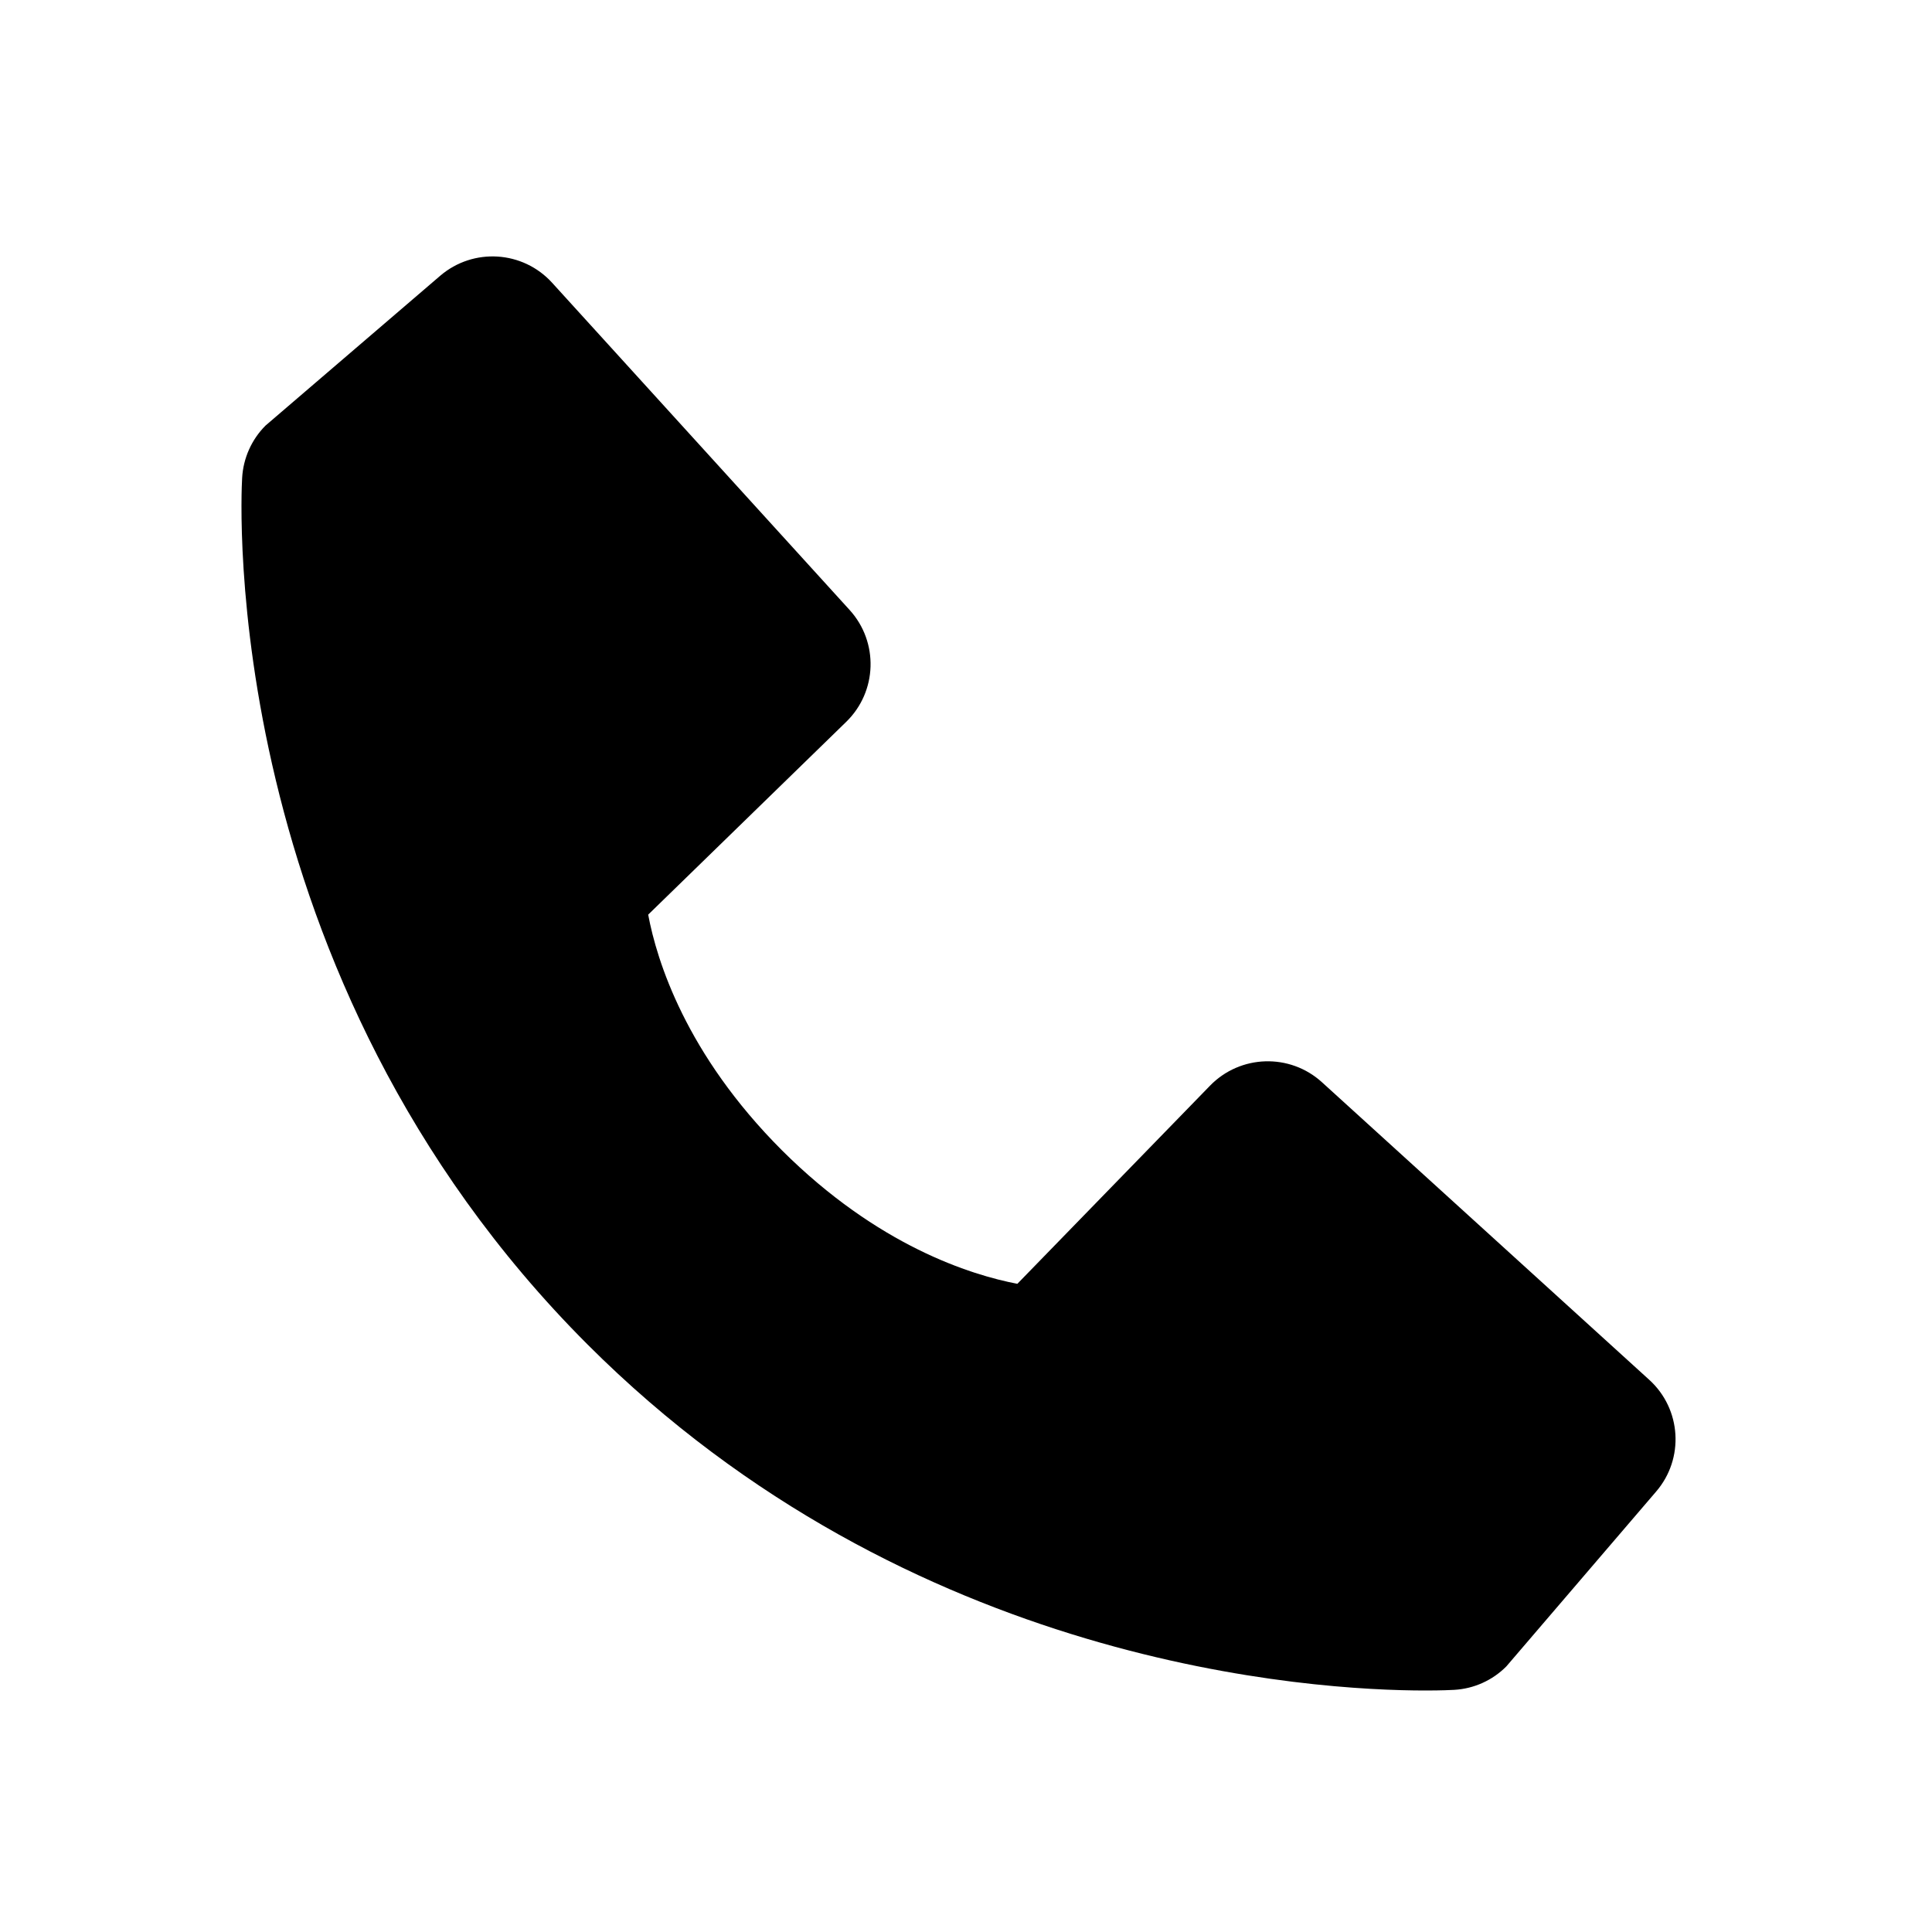
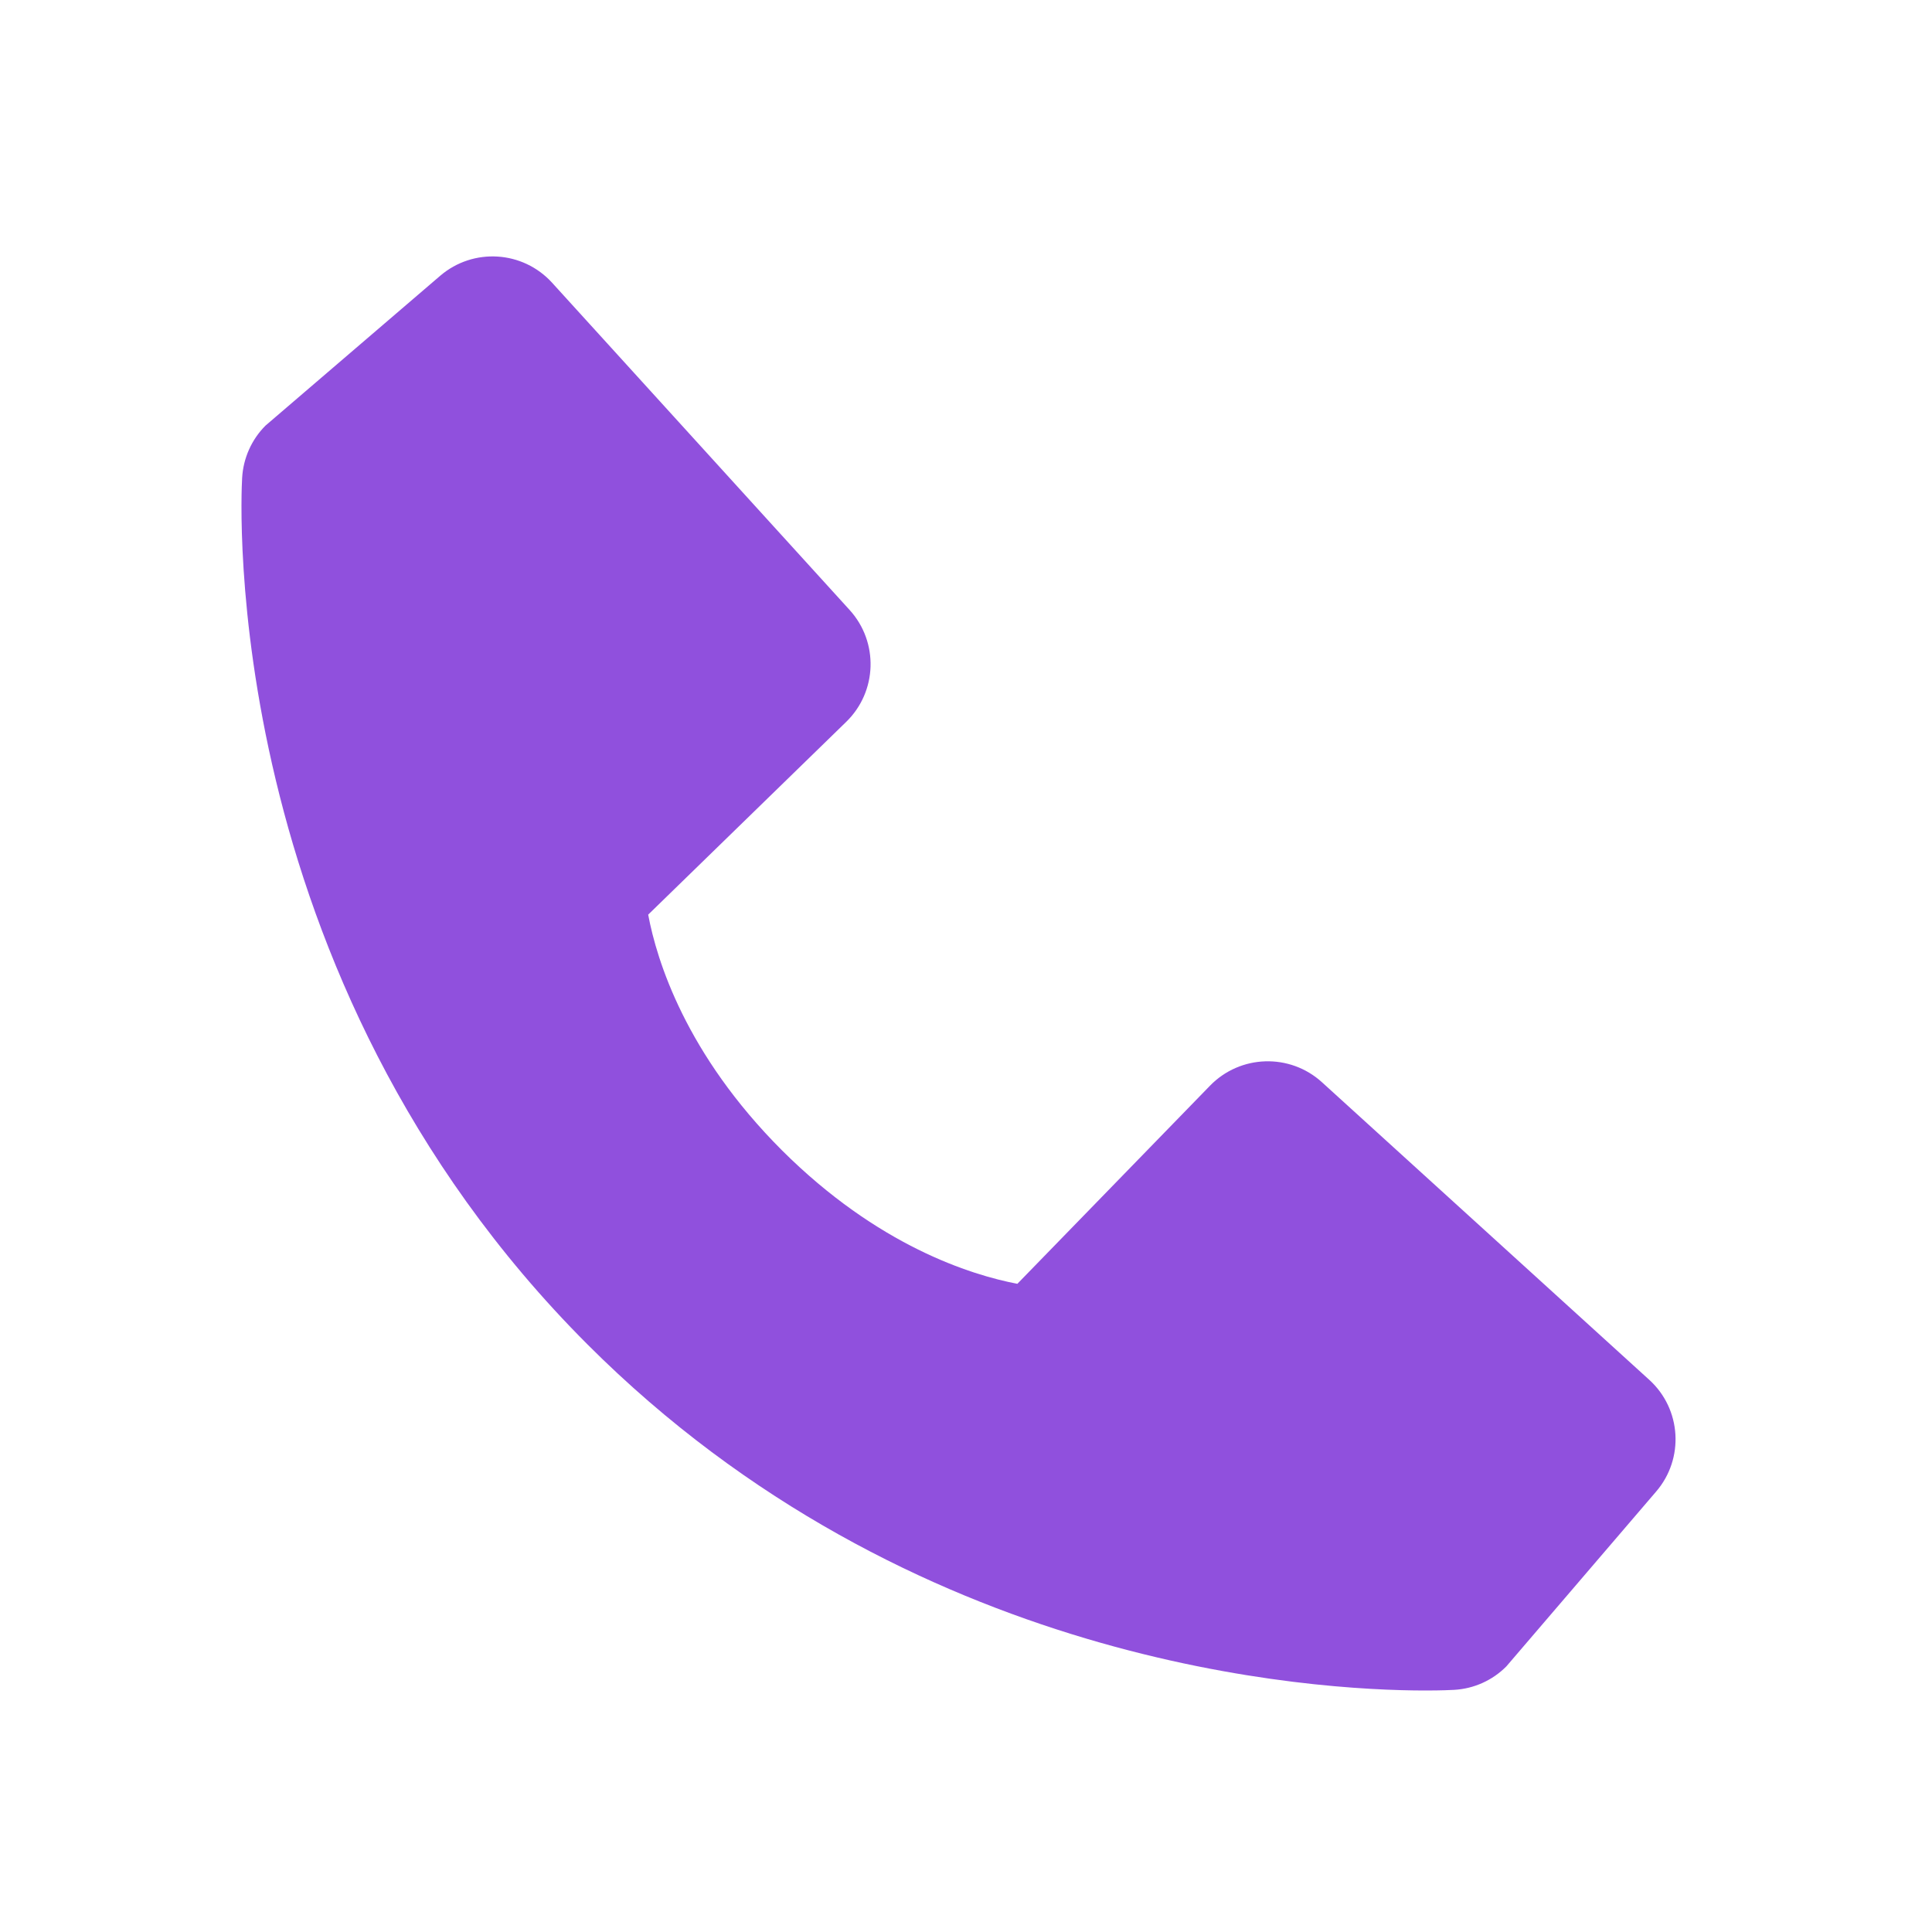
- <svg xmlns="http://www.w3.org/2000/svg" width="24" height="24" viewBox="0 0 24 24" style="fill: rgb(0, 0, 0); --darkreader-inline-fill: #e8e6e3;" data-darkreader-inline-fill="">
+ <svg xmlns="http://www.w3.org/2000/svg" width="24" height="24" viewBox="0 0 24 24" style="fill: #9050dd; --darkreader-inline-fill: #e8e6e3;" data-darkreader-inline-fill="">
  <path d="m20.487 17.14-4.065-3.696a1.001 1.001 0 0 0-1.391.043l-2.393 2.461c-.576-.11-1.734-.471-2.926-1.66-1.192-1.193-1.553-2.354-1.66-2.926l2.459-2.394a1 1 0 0 0 .043-1.391L6.859 3.513a1 1 0 0 0-1.391-.087l-2.17 1.861a1 1 0 0 0-.29.649c-.015.25-.301 6.172 4.291 10.766C11.305 20.707 16.323 21 17.705 21c.202 0 .326-.006.359-.008a.992.992 0 0 0 .648-.291l1.86-2.171a.997.997 0 0 0-.085-1.39z" />
</svg>
